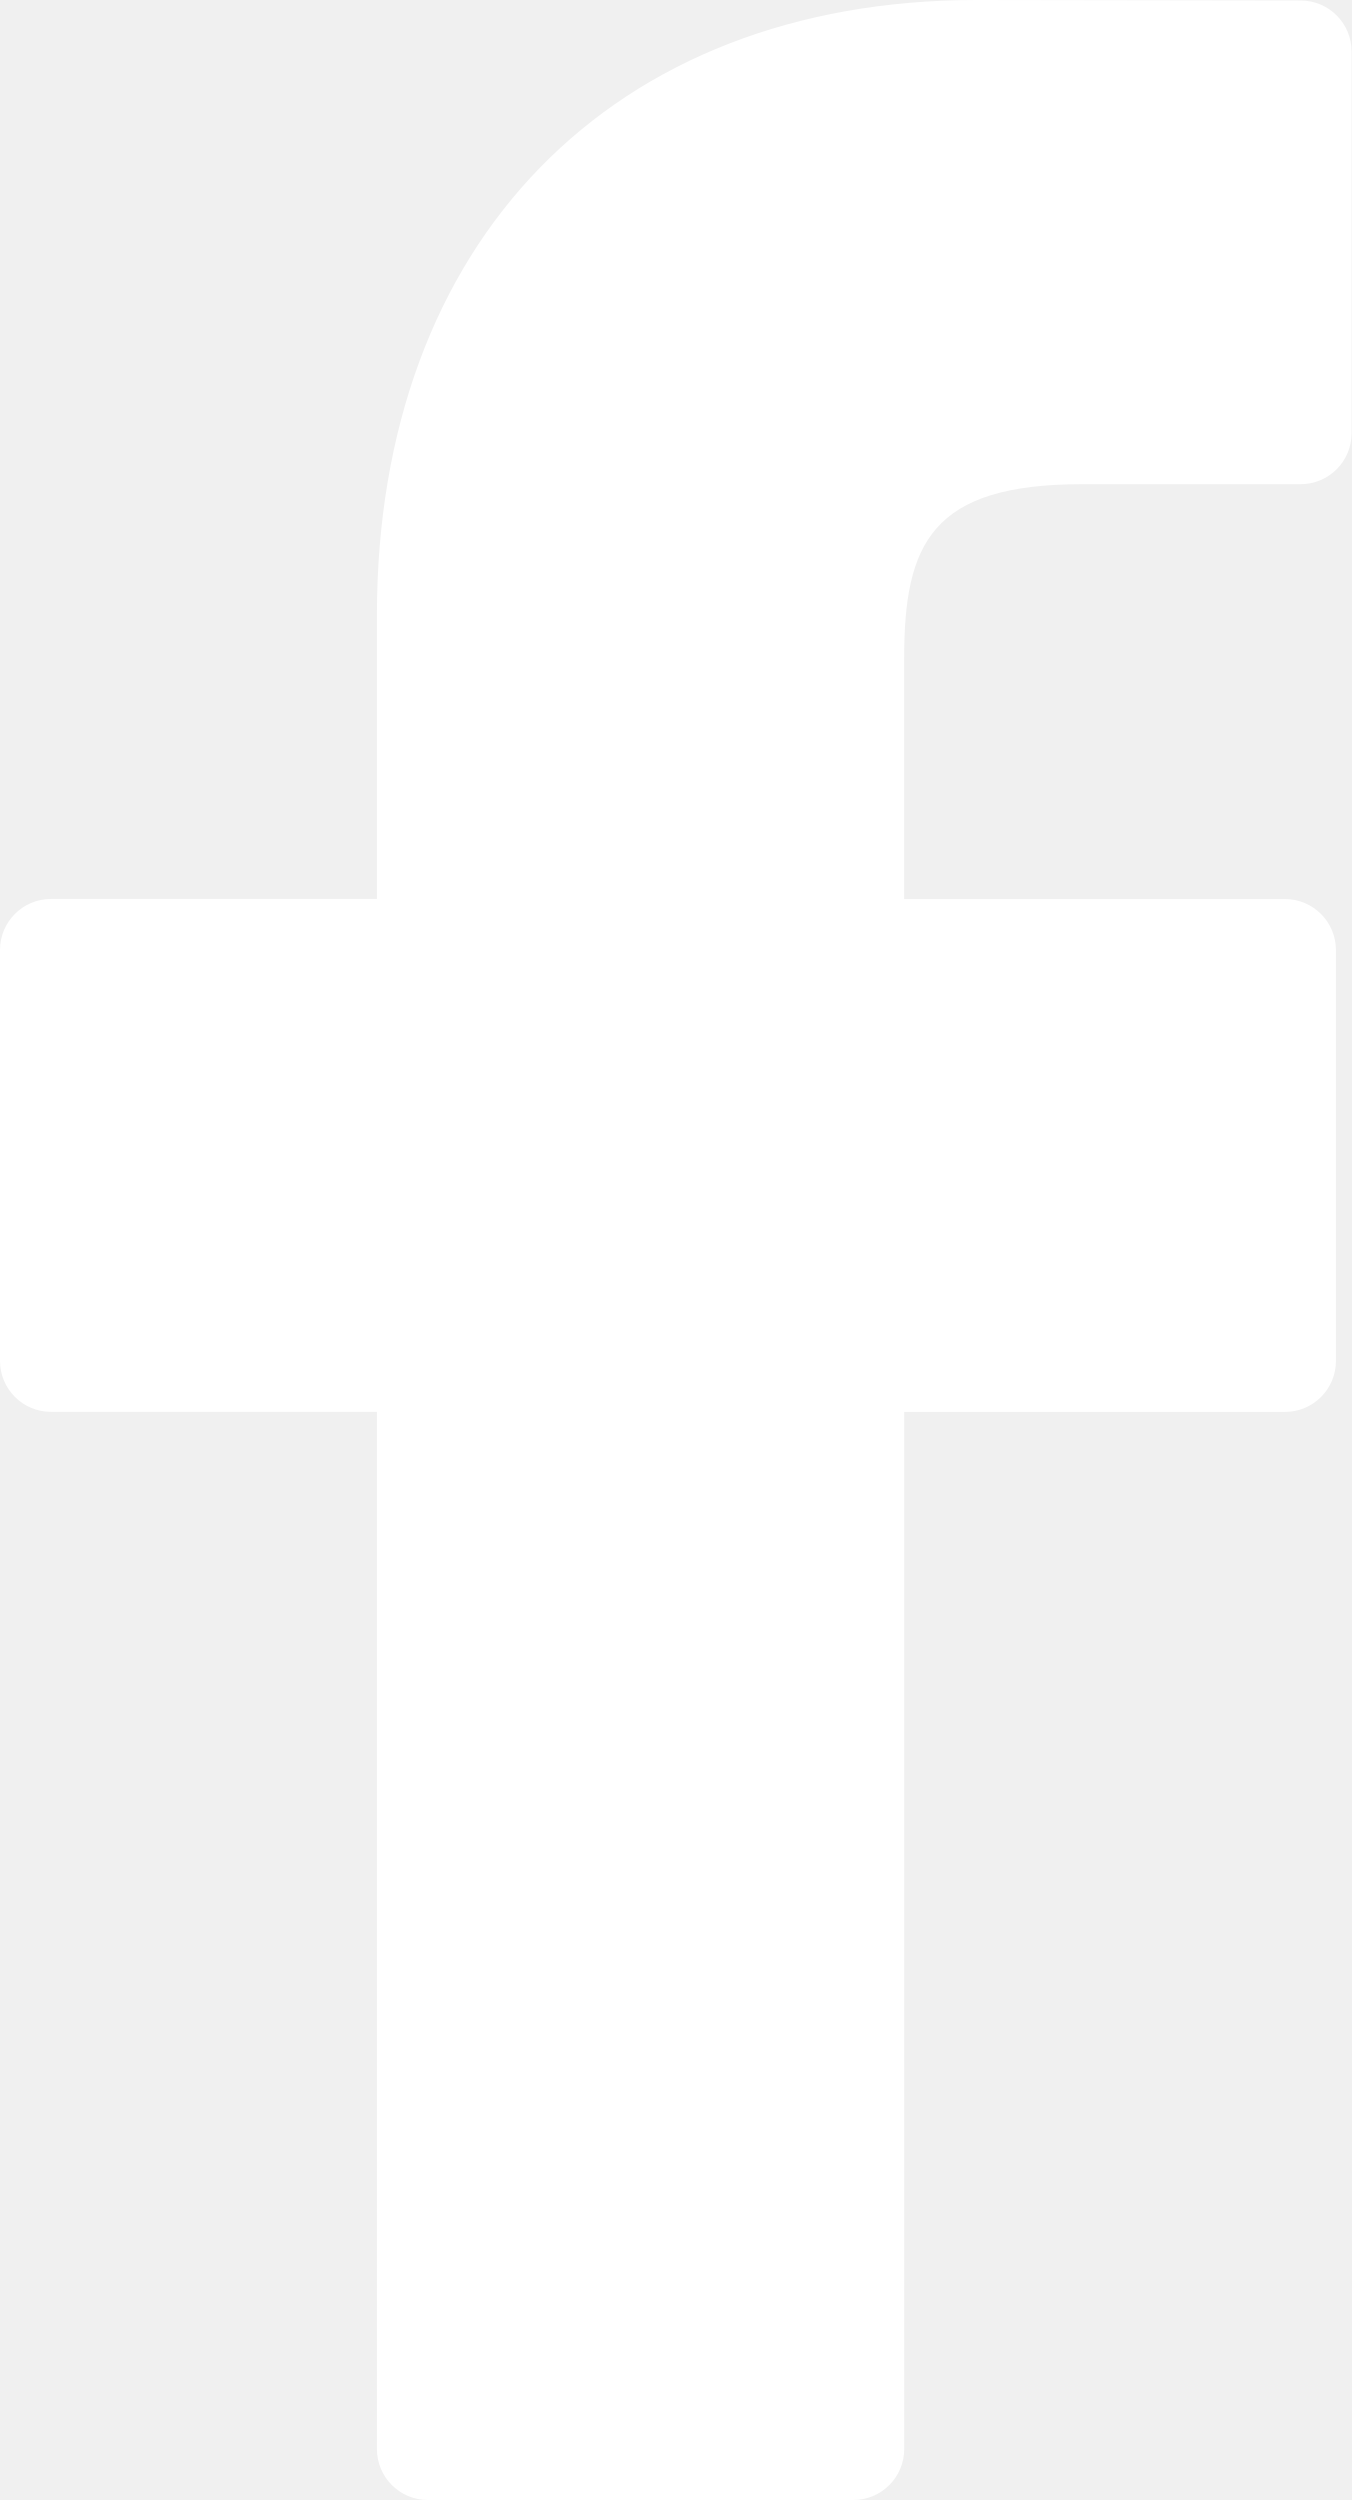
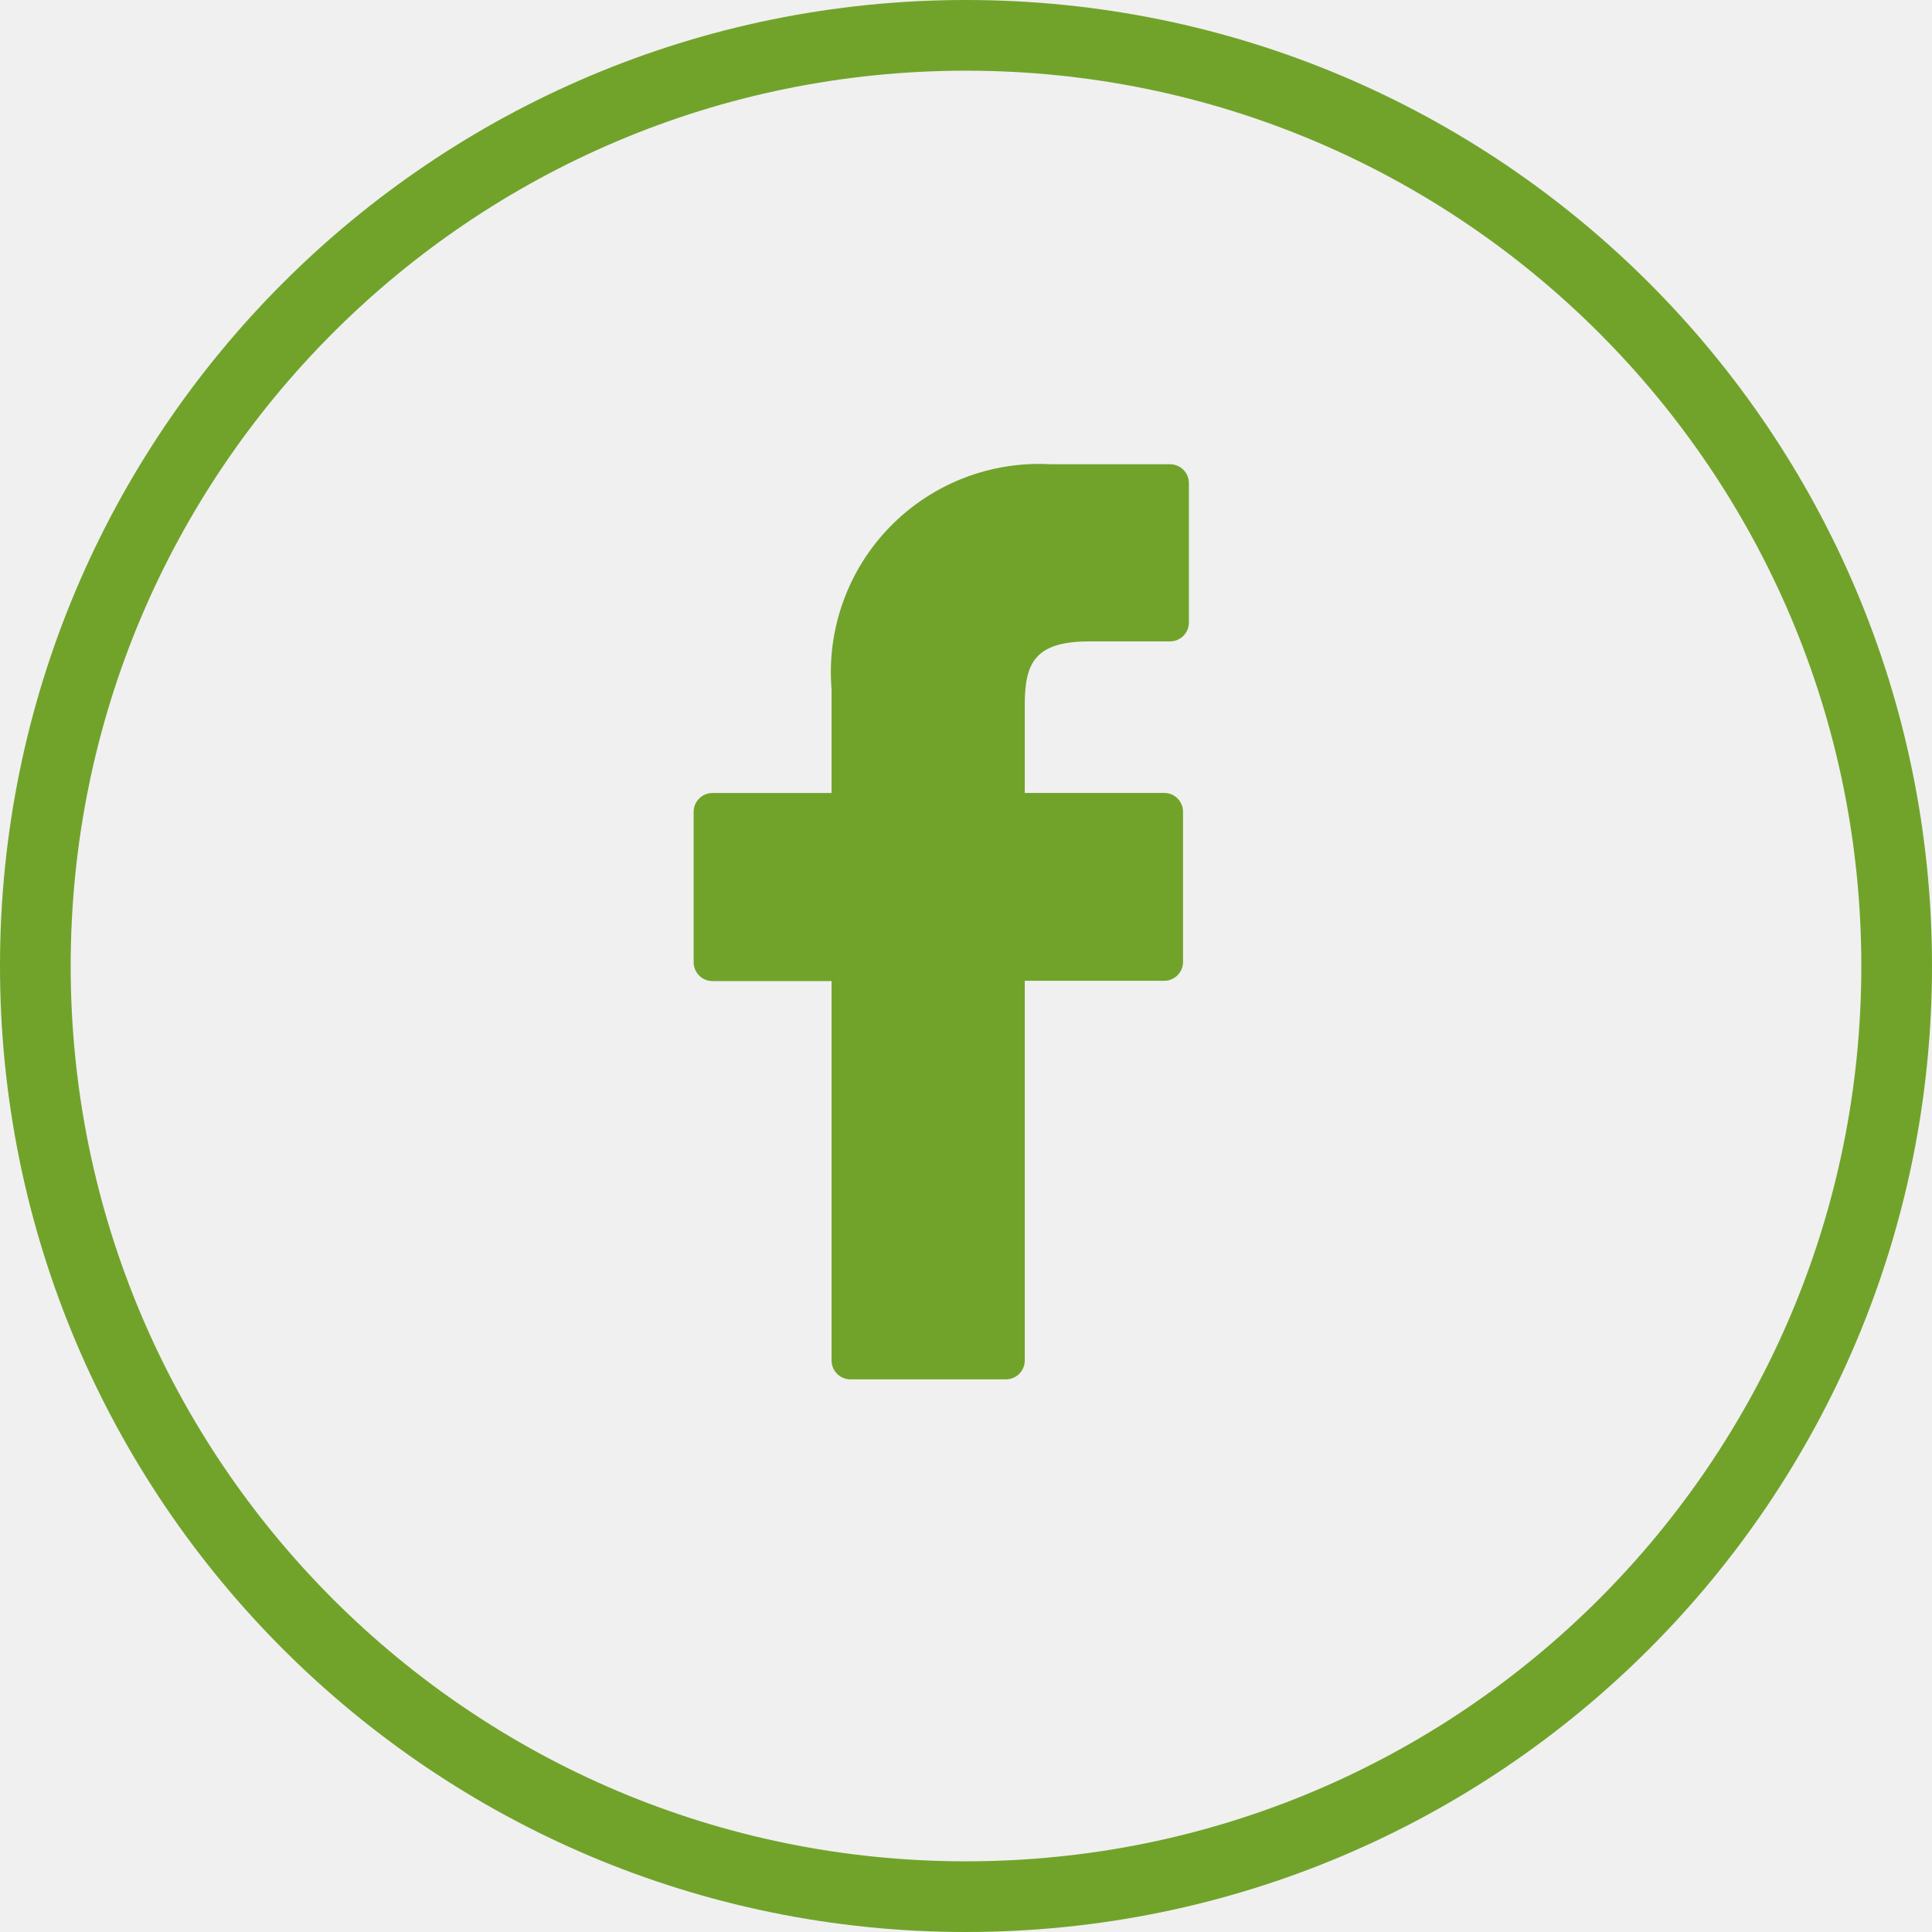
- <svg xmlns="http://www.w3.org/2000/svg" width="18.747" height="34.676" viewBox="0 0 18.747 34.676">
-   <g id="_002-facebook-logo" data-name="002-facebook-logo" transform="translate(-22.077)">
-     <path id="Path_60" data-name="Path 60" d="M40.119.007,35.622,0c-5.052,0-8.317,3.35-8.317,8.534v3.935H22.784a.707.707,0,0,0-.707.707v5.7a.707.707,0,0,0,.707.707h4.521V33.969a.707.707,0,0,0,.707.707h5.9a.707.707,0,0,0,.707-.707V19.584H39.9a.707.707,0,0,0,.707-.707l0-5.7a.708.708,0,0,0-.707-.707H34.618V9.133c0-1.6.382-2.417,2.47-2.417h3.029a.707.707,0,0,0,.707-.707V.714A.707.707,0,0,0,40.119.007Z" transform="translate(0)" fill="#fff" />
+ <svg xmlns="http://www.w3.org/2000/svg" width="41" height="41" viewBox="0 0 41 41">
+   <defs>
+     <style>.a{fill:#71a32b;}.b,.d{fill:none;}.b{stroke:#71a32b;stroke-width:1.5px;}.c{stroke:none;}</style>
+   </defs>
+   <g transform="translate(-940 -965)">
+     <g transform="translate(954.724 974.852)">
+       <path class="a" d="M32.176,0,29.659,0A4.42,4.42,0,0,0,25,4.777v2.2H22.473a.4.4,0,0,0-.4.4v3.191a.4.4,0,0,0,.4.4H25v8.052a.4.4,0,0,0,.4.4h3.3a.4.4,0,0,0,.4-.4V10.962h2.959a.4.4,0,0,0,.4-.4V7.375a.4.4,0,0,0-.4-.4H29.1V5.112c0-.9.214-1.353,1.383-1.353h1.7a.4.4,0,0,0,.4-.4V.4A.4.4,0,0,0,32.176,0Z" transform="translate(-22.077)" />
+     </g>
+     <g class="b" transform="translate(940 965)">
+       <circle class="c" cx="20.5" cy="20.5" r="20.5" />
+       <circle class="d" cx="20.5" cy="20.5" r="19.75" />
+     </g>
  </g>
</svg>
